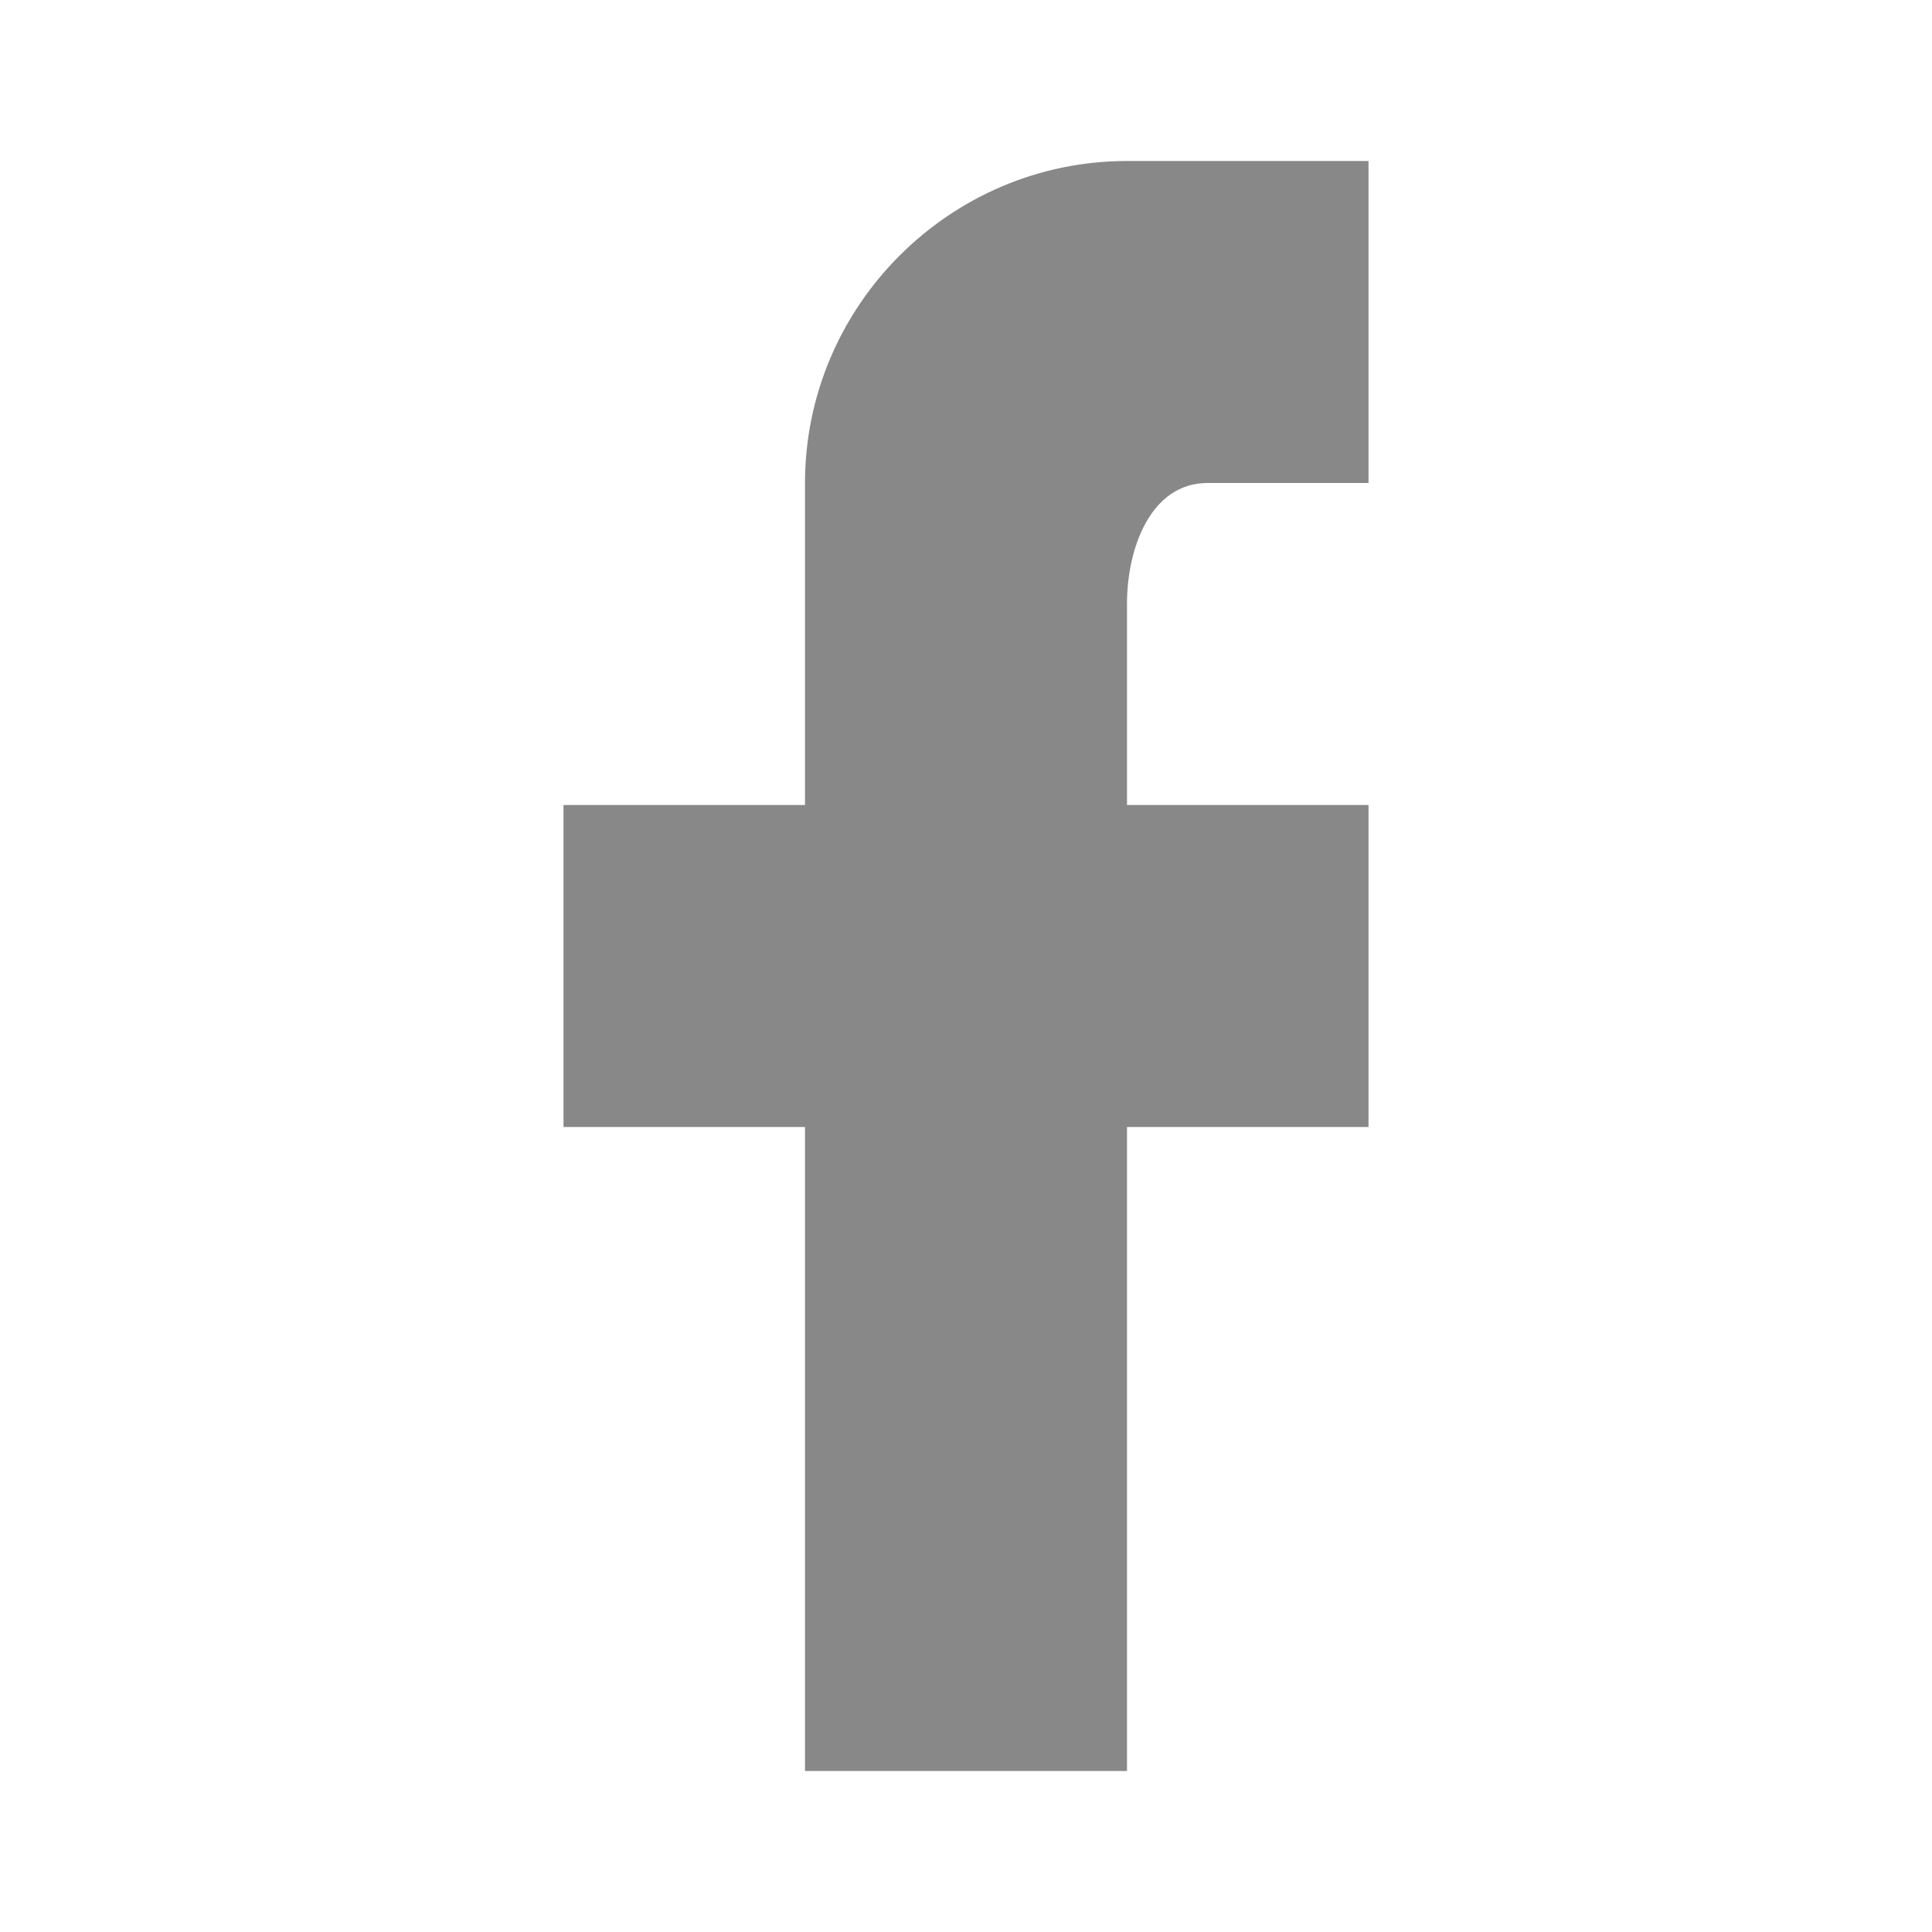
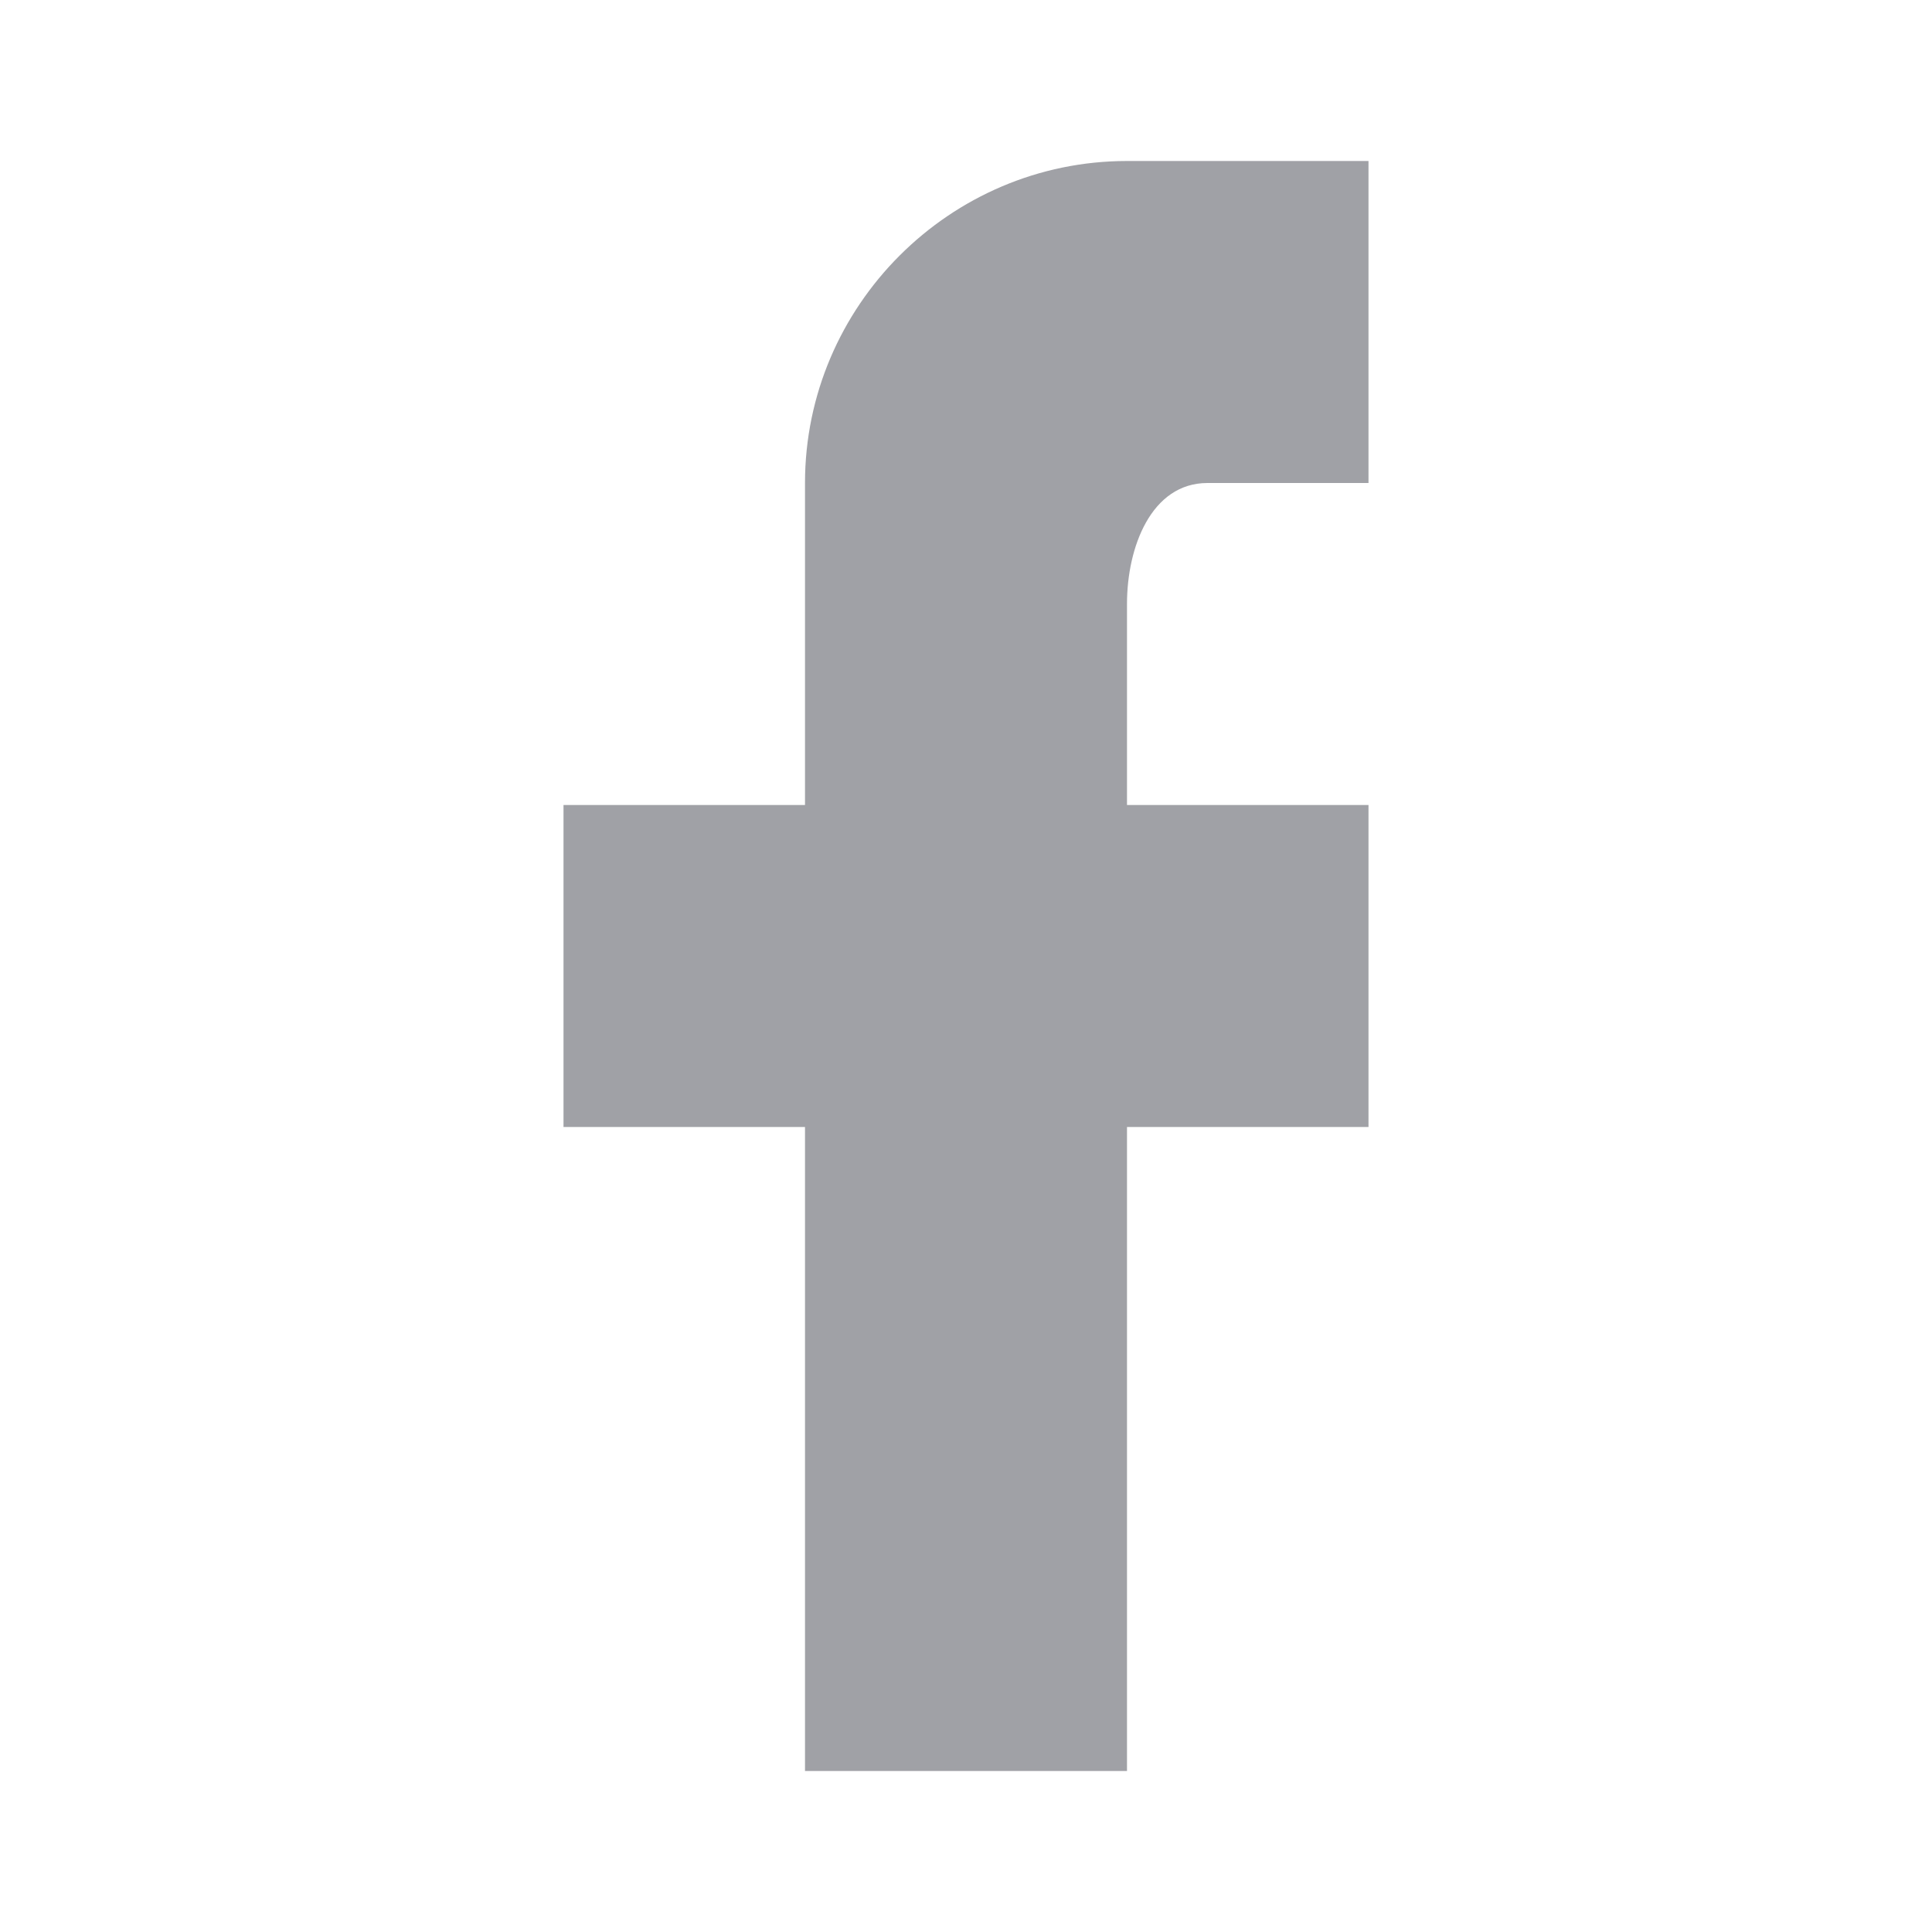
<svg xmlns="http://www.w3.org/2000/svg" version="1.1" id="Layer_1" x="0px" y="0px" viewBox="0 0 24 24" style="enable-background:new 0 0 24 24;" xml:space="preserve">
-   <style type="text/css">
- 	.st0{fill:#888888;}
- </style>
-   <path class="st0" d="M17,2L17,2L17,2v4h-2c-0.7,0-1,0.8-1,1.5V10l0,0h3v4h-3v8h-4v-8H7v-4h3V6c0-2.2,1.8-4,4-4H17z" />
+   <path fill="#a0a1a6" d="M17,2L17,2L17,2v4h-2c-0.7,0-1,0.8-1,1.5V10l0,0h3v4h-3v8h-4v-8H7v-4h3V6c0-2.2,1.8-4,4-4H17z" />
</svg>
